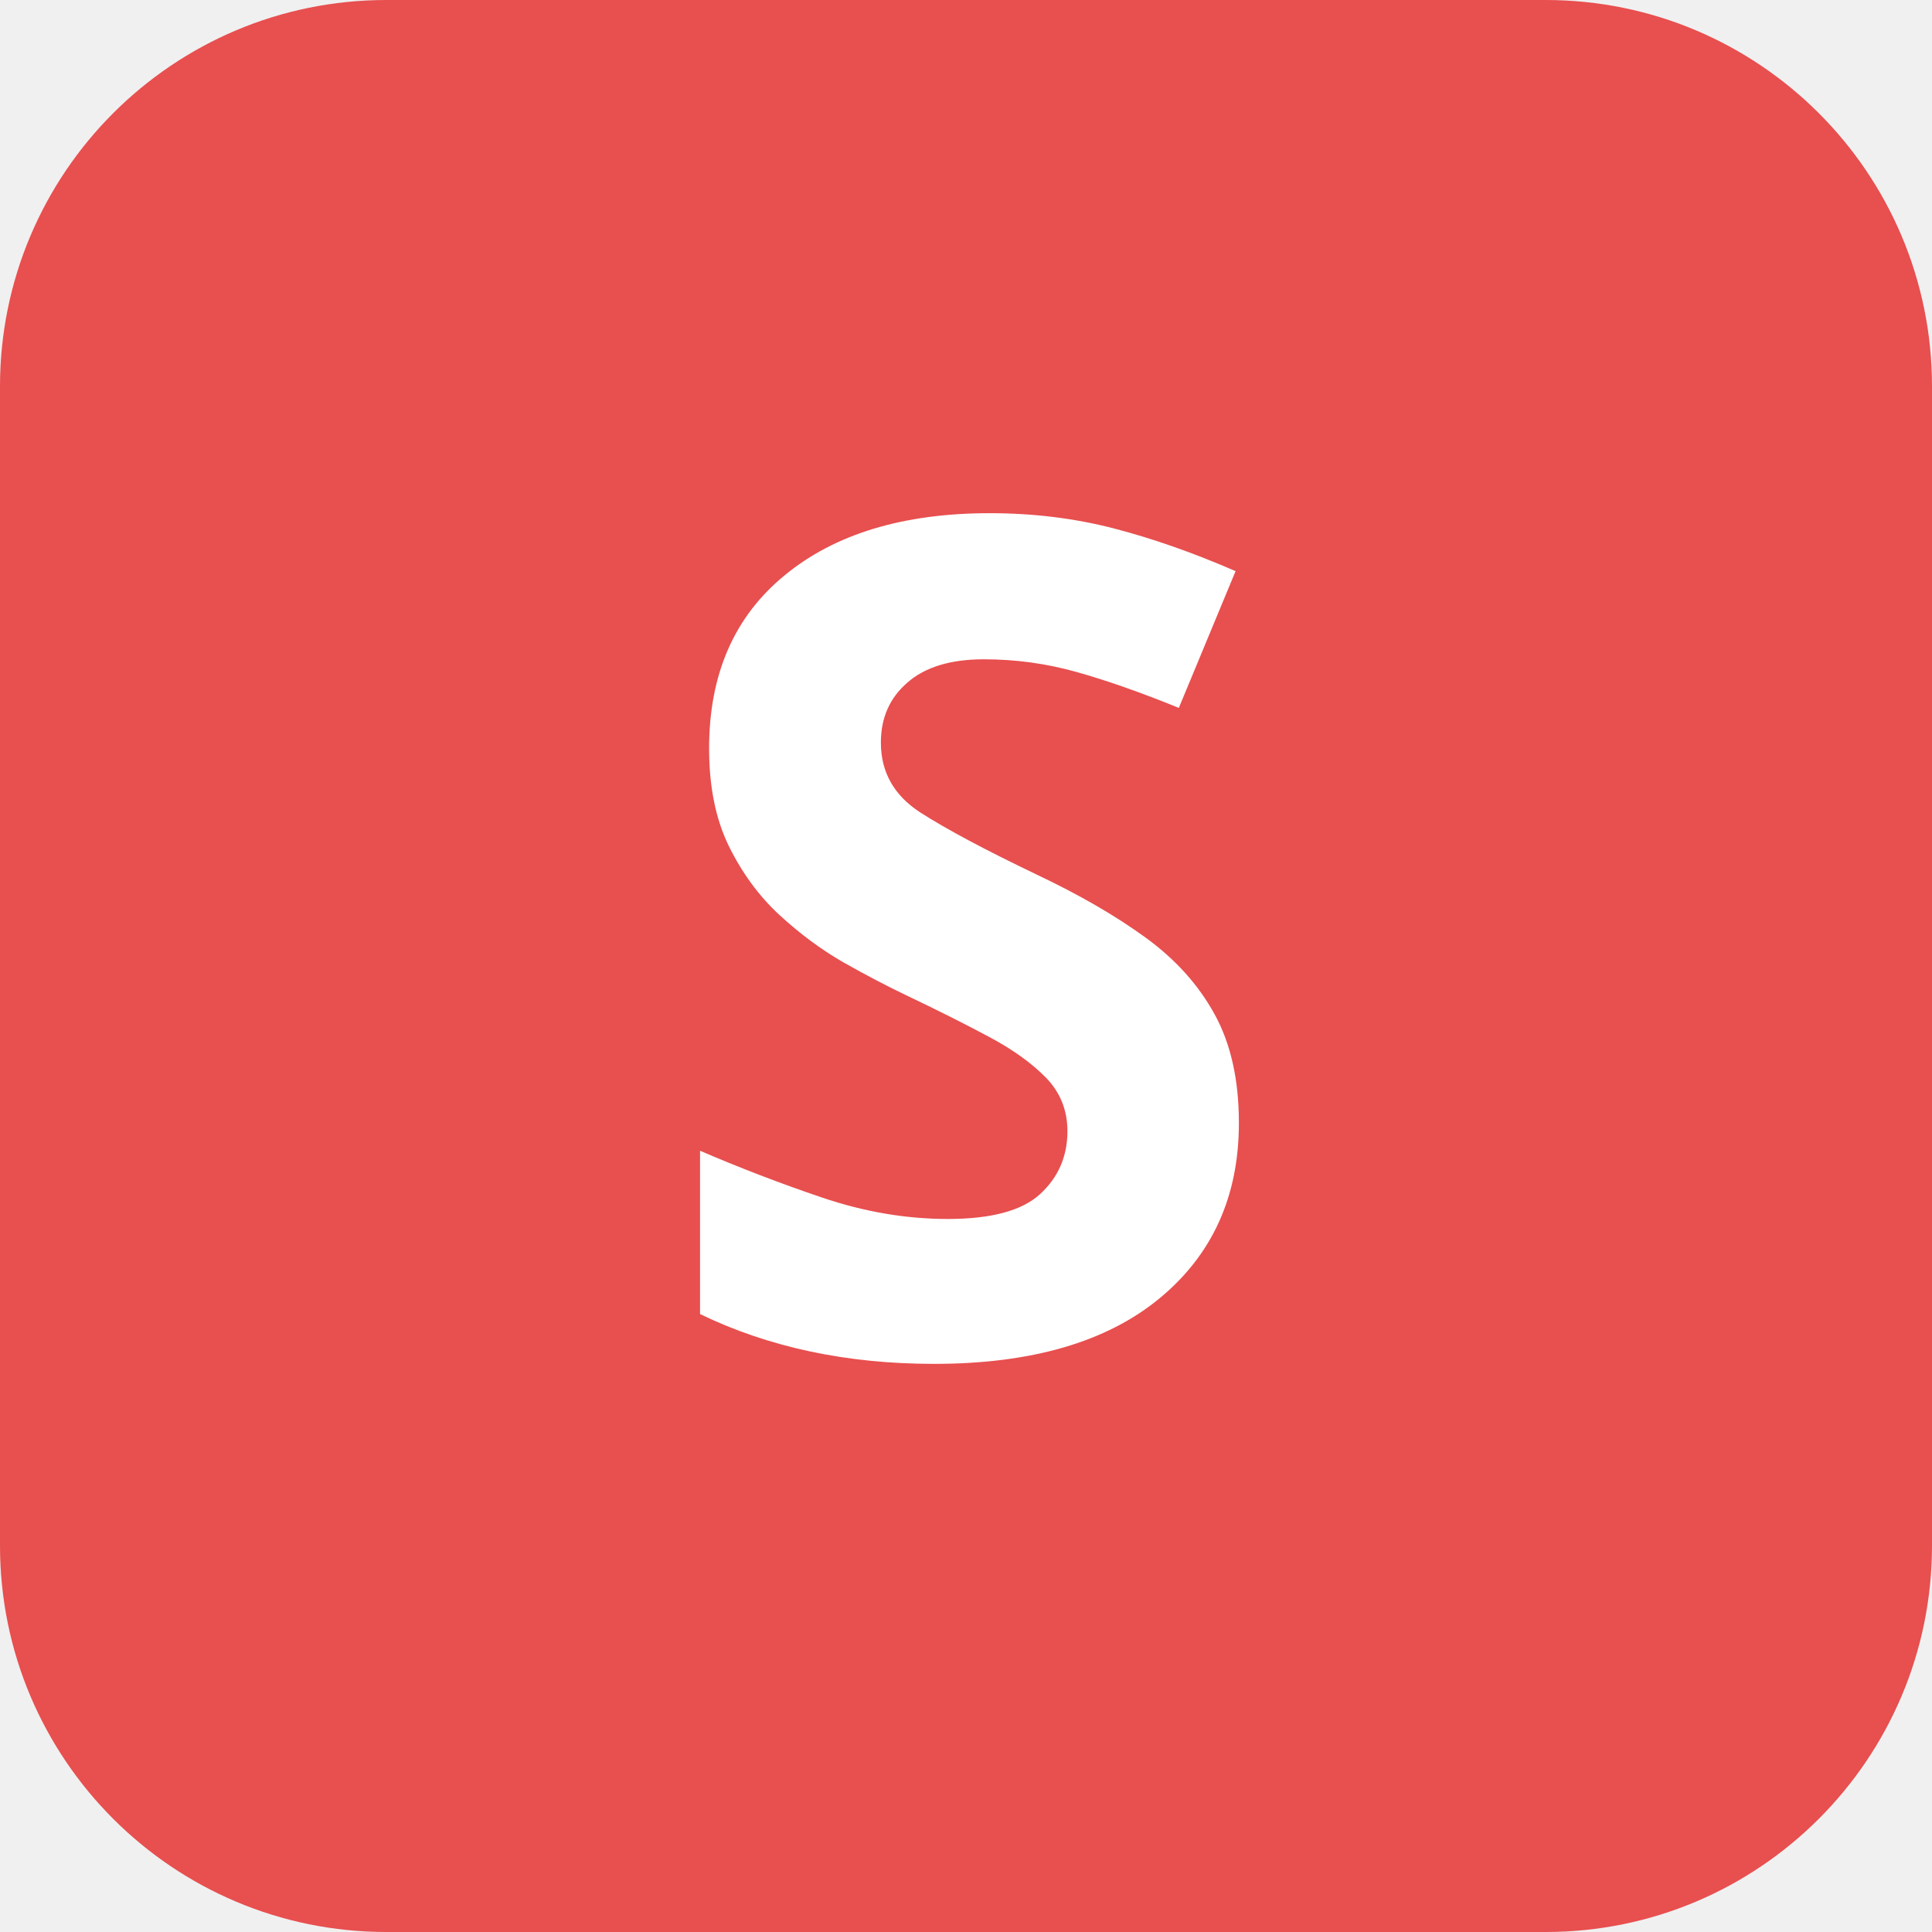
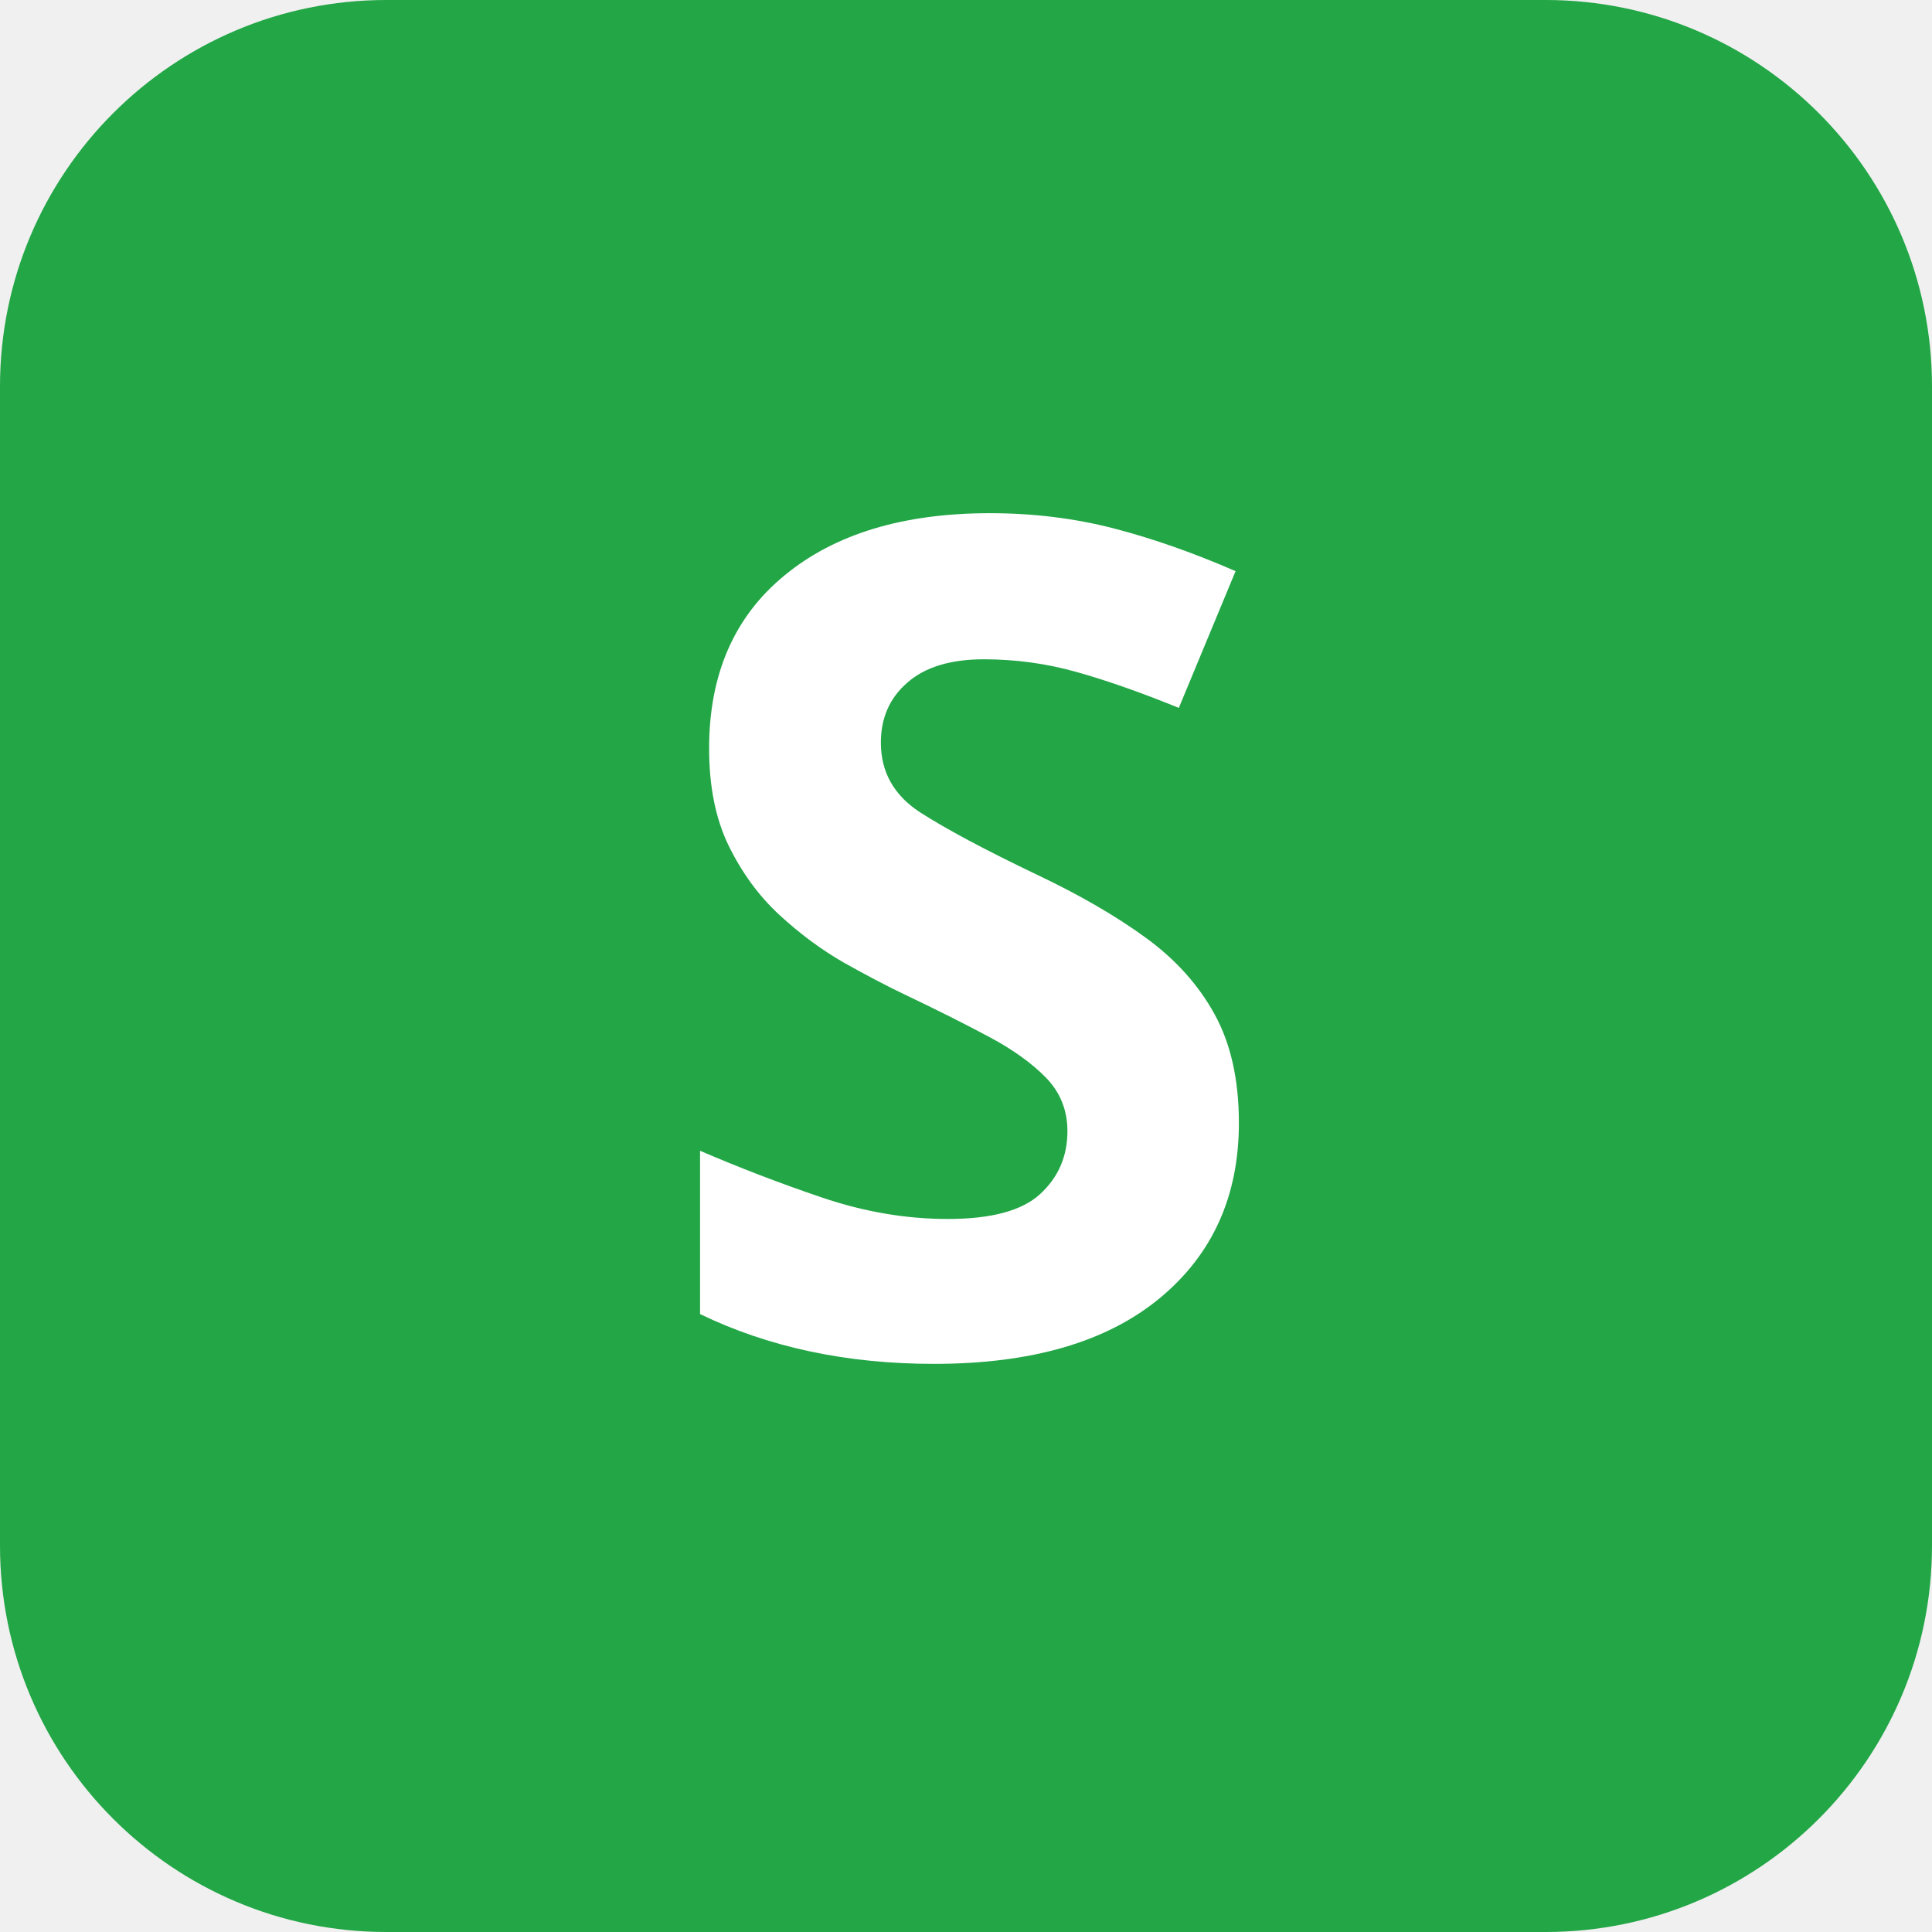
<svg xmlns="http://www.w3.org/2000/svg" viewBox="0 0 100 100">
-   <rect width="100" height="100" rx="20" fill="#e84f4f" />
+   <rect width="100" height="100" rx="20" fill="#22a646" />
  <text x="50" y="70" font-size="60" text-anchor="middle" fill="white" font-family="system-ui, sans-serif" font-weight="bold">S</text>
</svg>
